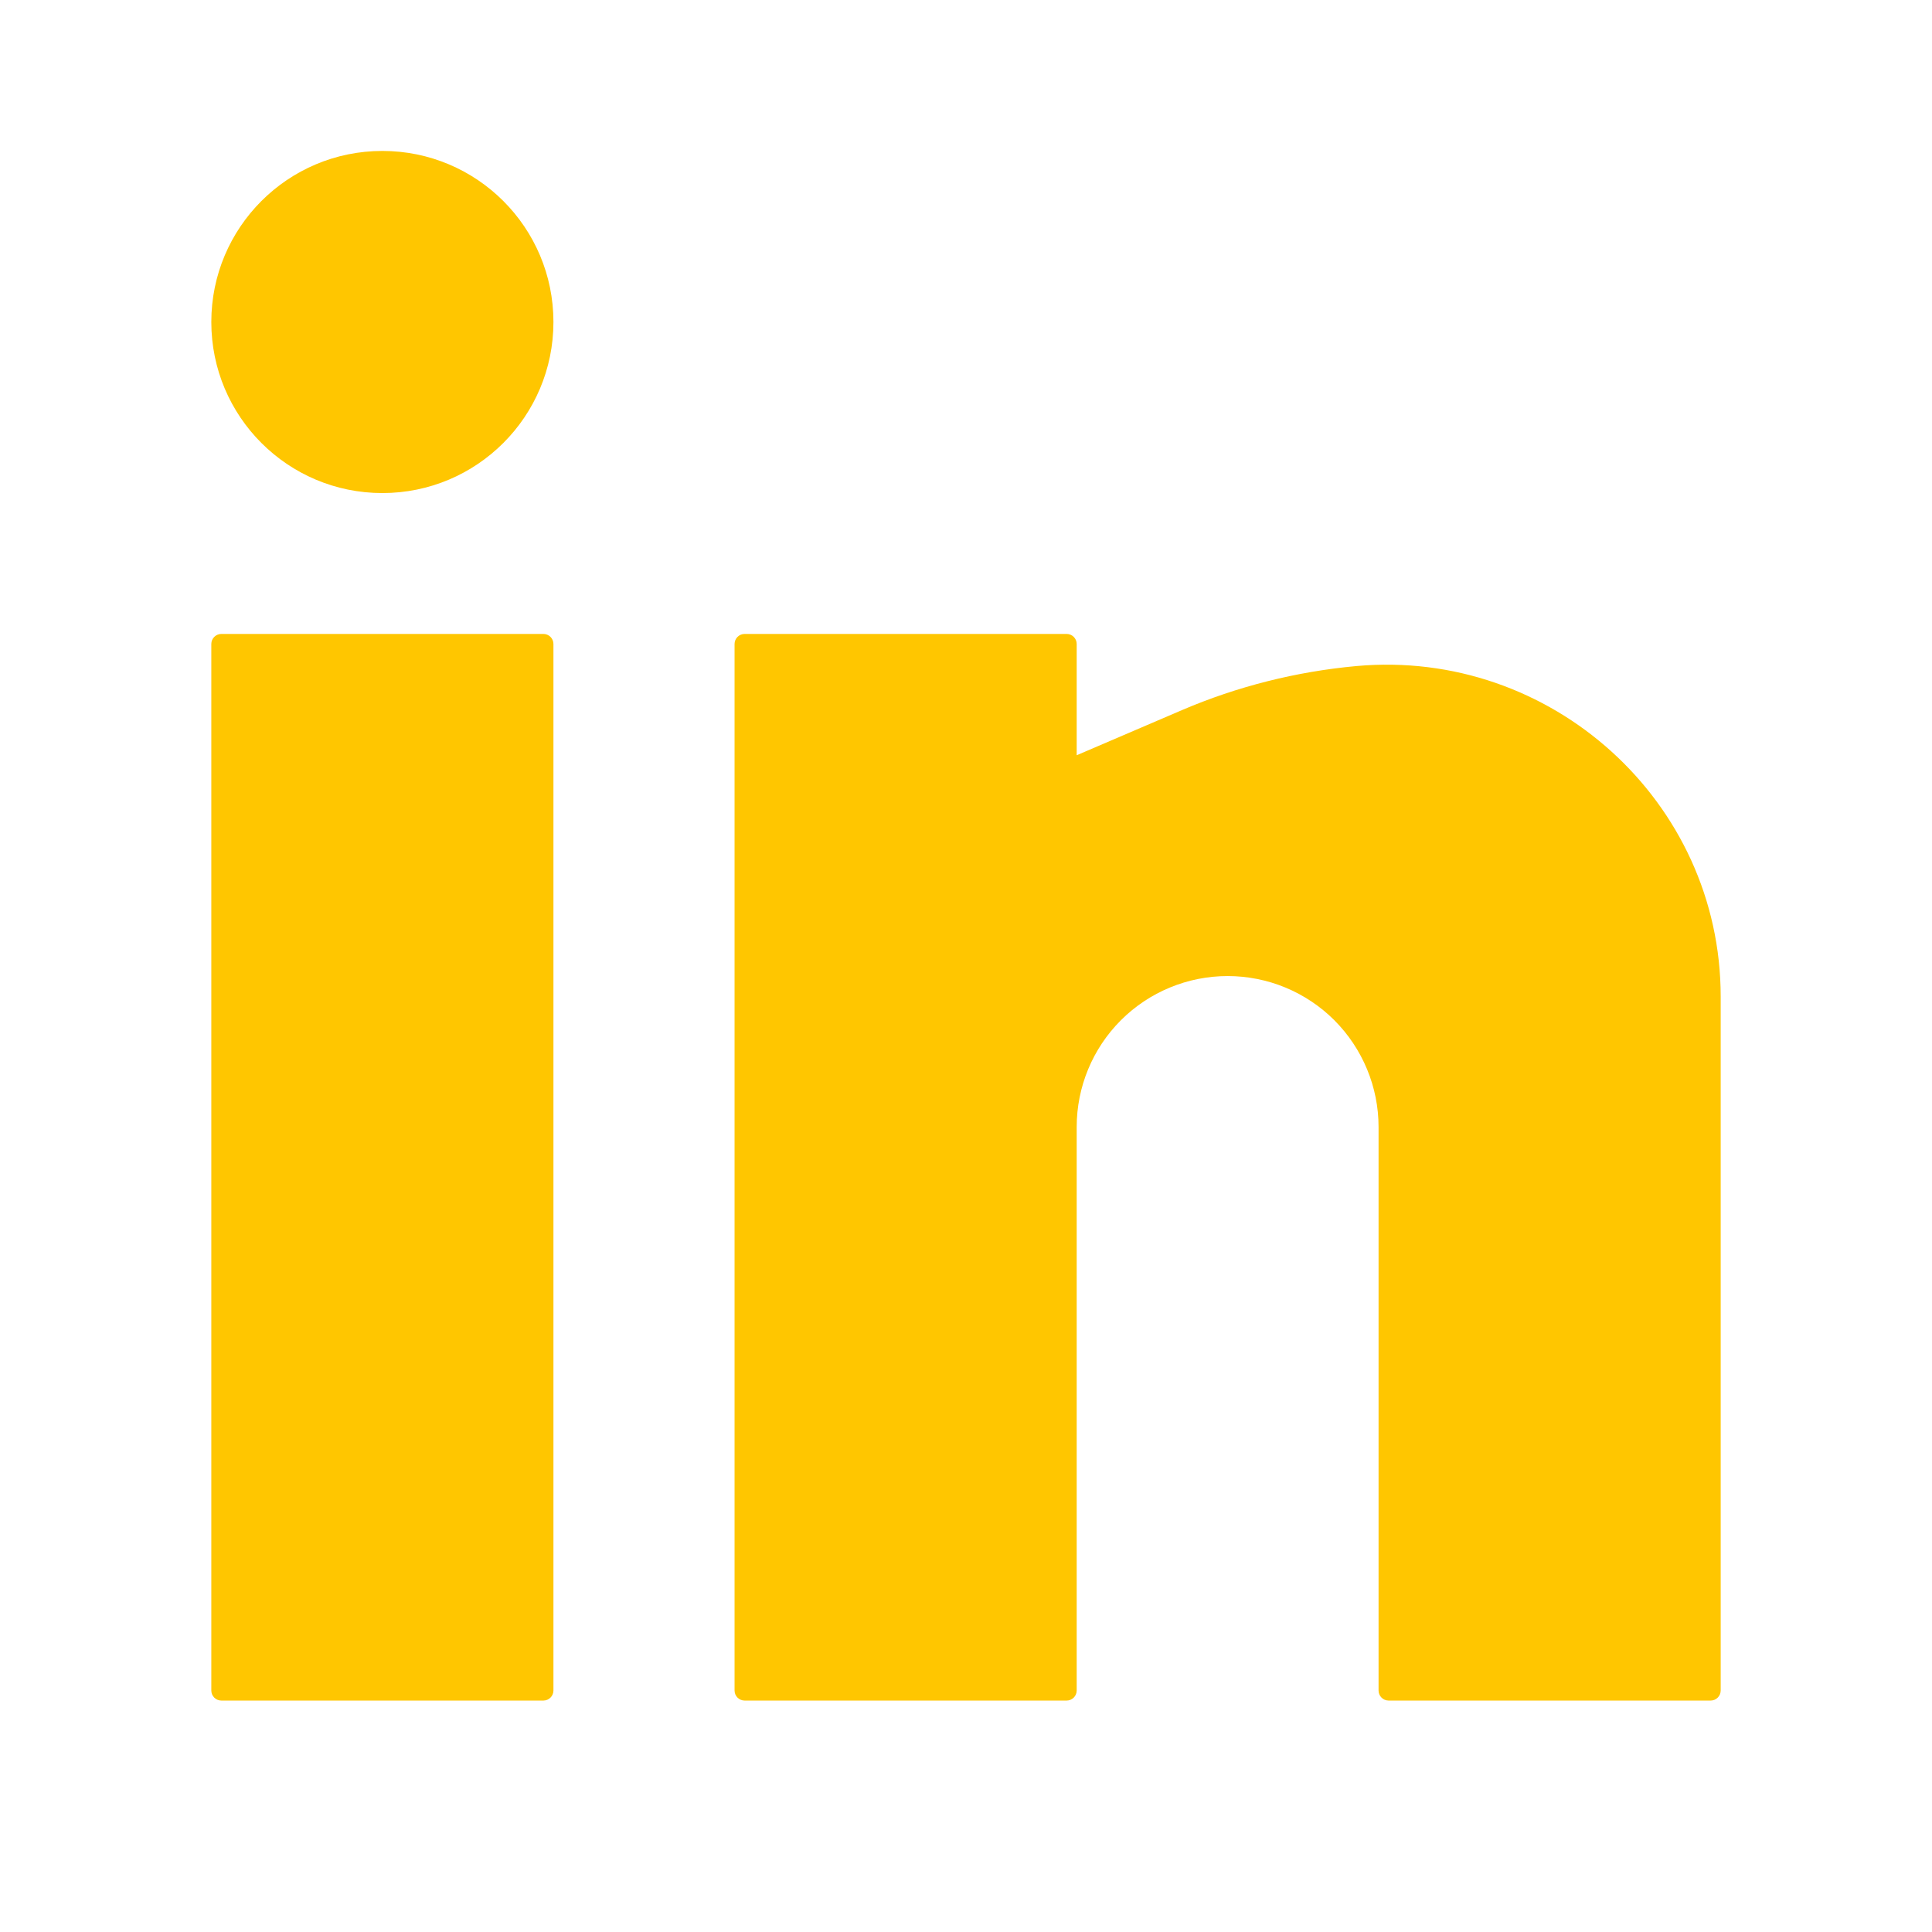
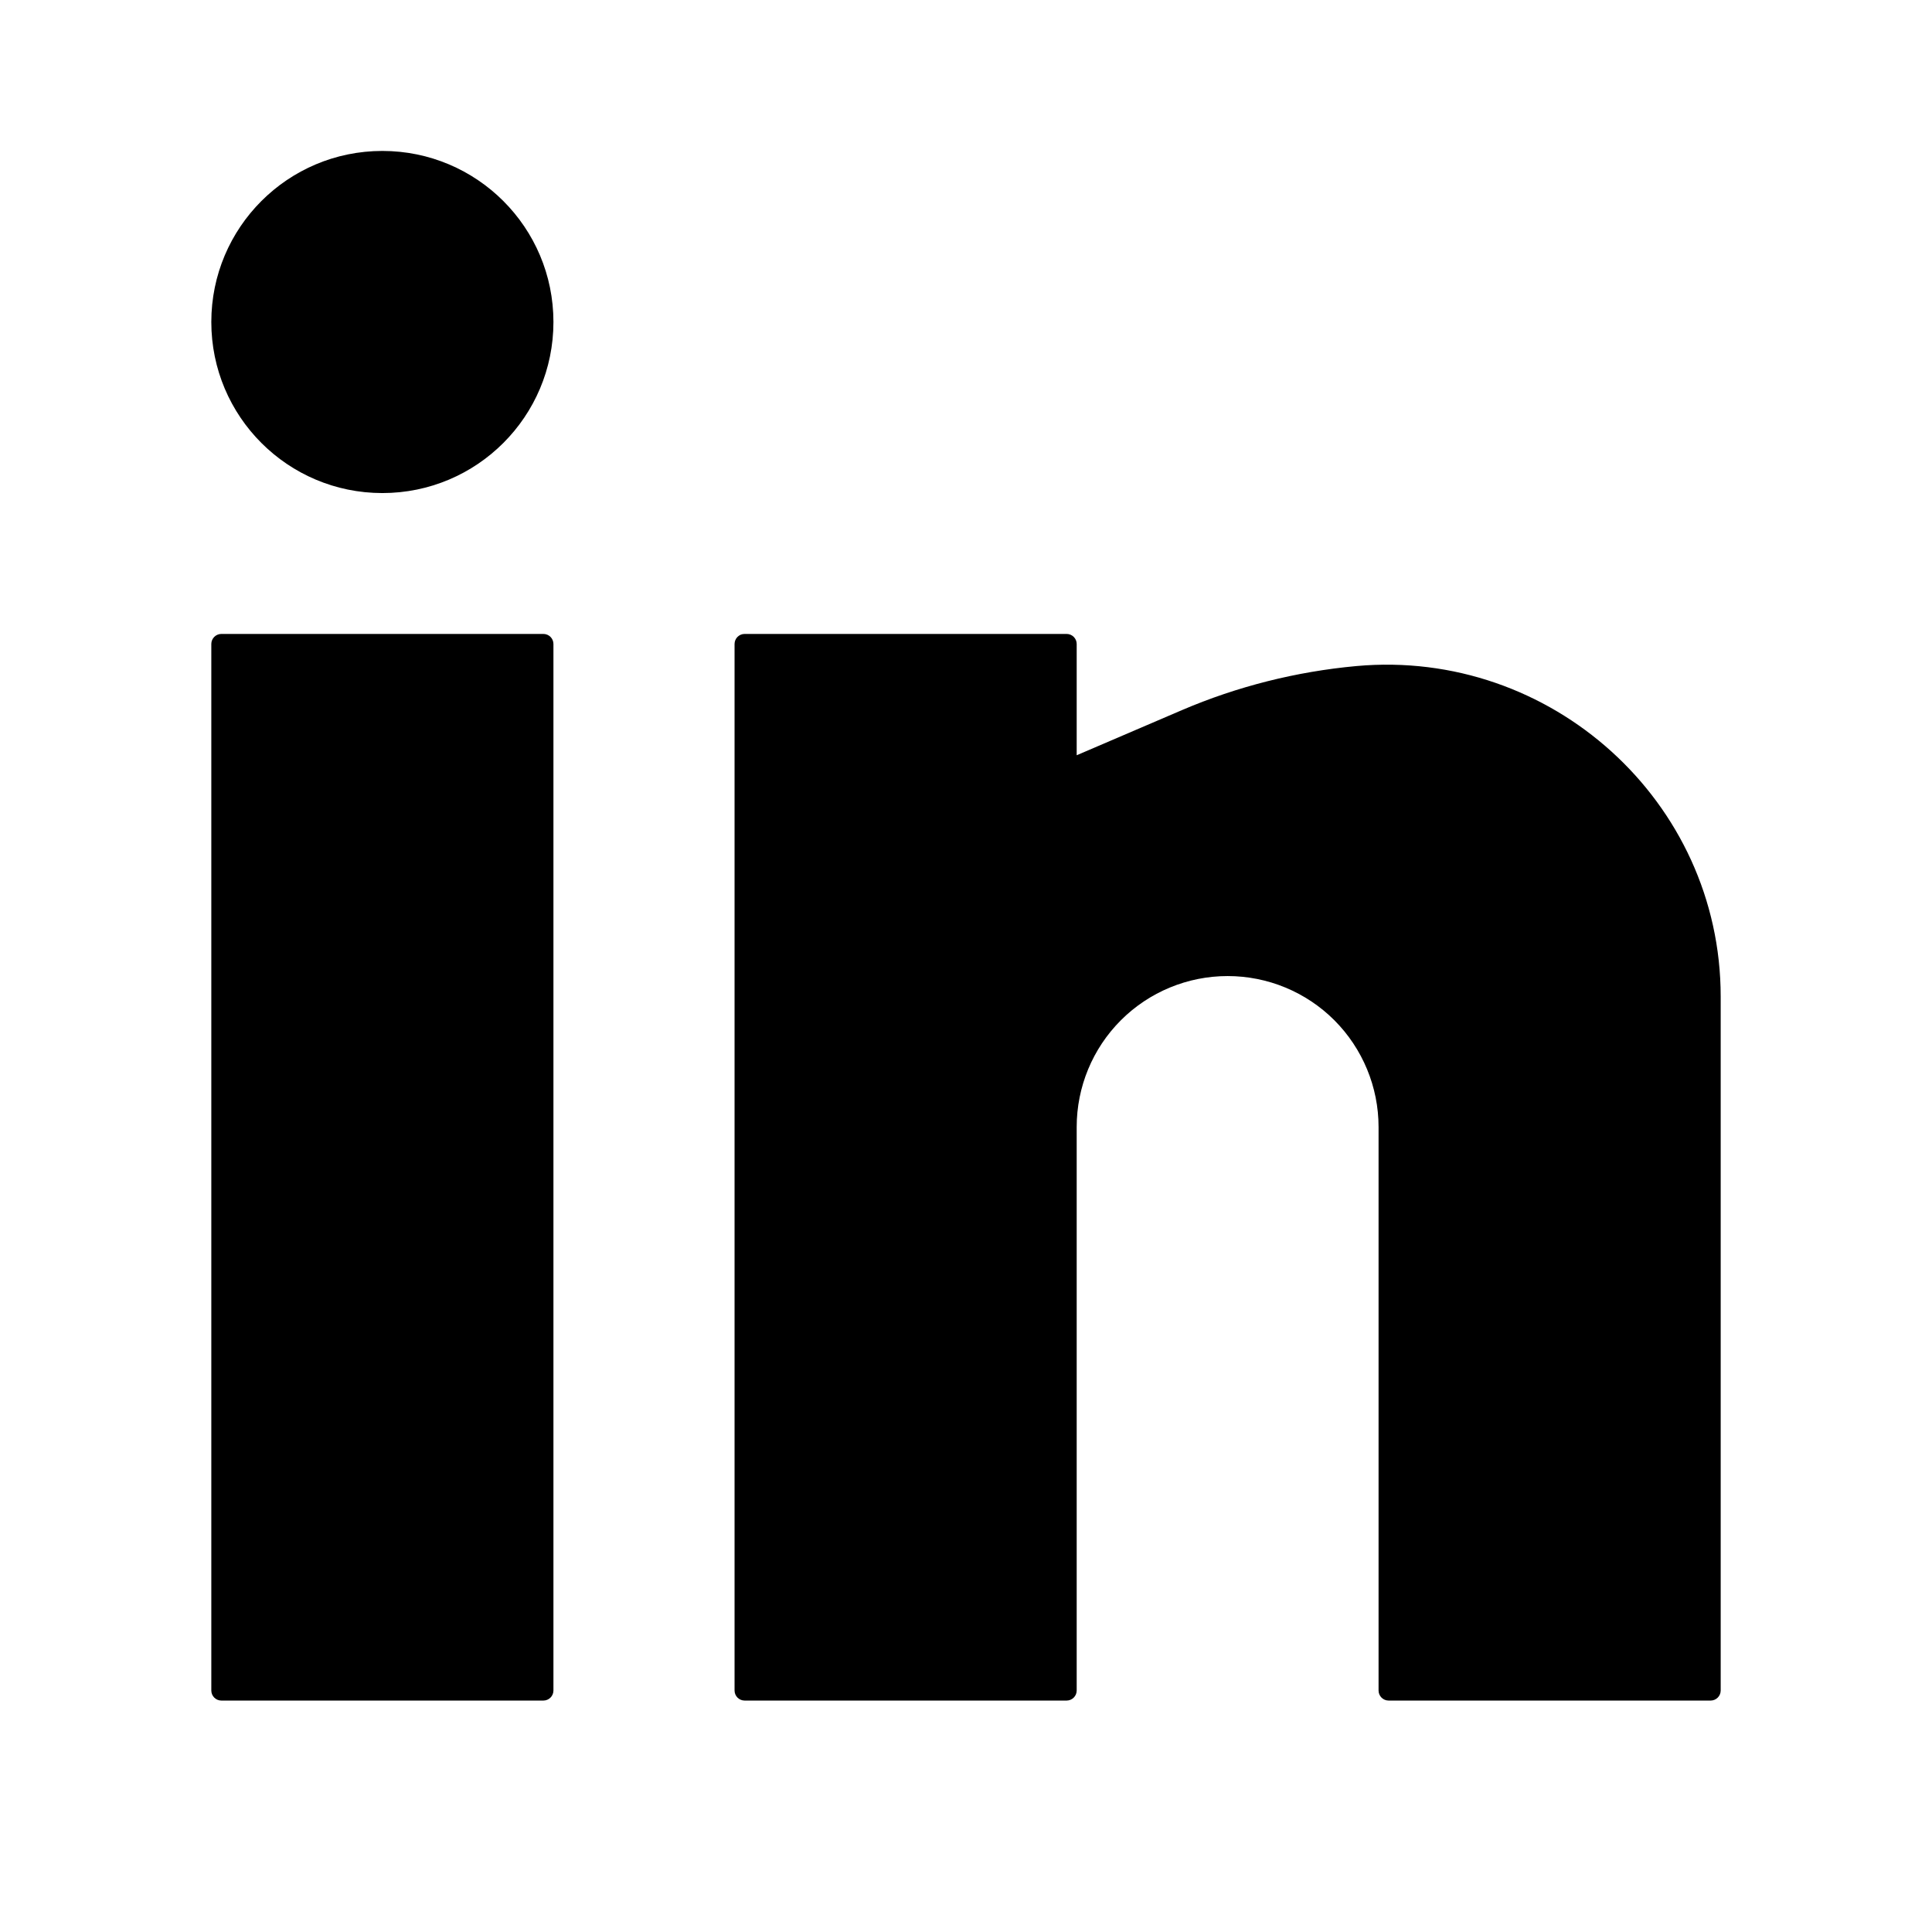
- <svg xmlns="http://www.w3.org/2000/svg" width="24" height="24" viewBox="0 0 24 24" fill="none">
-   <path d="M4.75 1.875C3.576 1.875 2.625 2.826 2.625 4C2.625 5.174 3.576 6.125 4.75 6.125C5.924 6.125 6.875 5.174 6.875 4C6.875 2.826 5.924 1.875 4.75 1.875Z" fill="#FFC600" />
-   <path d="M2.75 7.875C2.681 7.875 2.625 7.931 2.625 8V21C2.625 21.069 2.681 21.125 2.75 21.125H6.75C6.819 21.125 6.875 21.069 6.875 21V8C6.875 7.931 6.819 7.875 6.75 7.875H2.75Z" fill="#FFC600" />
-   <path d="M9.25 7.875C9.181 7.875 9.125 7.931 9.125 8V21C9.125 21.069 9.181 21.125 9.25 21.125H13.25C13.319 21.125 13.375 21.069 13.375 21V14C13.375 13.503 13.572 13.026 13.924 12.674C14.276 12.322 14.753 12.125 15.25 12.125C15.747 12.125 16.224 12.322 16.576 12.674C16.927 13.026 17.125 13.503 17.125 14V21C17.125 21.069 17.181 21.125 17.25 21.125H21.25C21.319 21.125 21.375 21.069 21.375 21V12.38C21.375 9.954 19.264 8.055 16.85 8.274C16.105 8.342 15.369 8.527 14.681 8.822L13.375 9.382V8C13.375 7.931 13.319 7.875 13.25 7.875H9.25Z" fill="#FFC600" />
+ <svg xmlns="http://www.w3.org/2000/svg" width="24" height="24" viewBox="0 0 24 24" fill="currentColor">
+   <path d="M4.75 1.875C3.576 1.875 2.625 2.826 2.625 4C2.625 5.174 3.576 6.125 4.75 6.125C5.924 6.125 6.875 5.174 6.875 4C6.875 2.826 5.924 1.875 4.75 1.875Z" />
+   <path d="M2.75 7.875C2.681 7.875 2.625 7.931 2.625 8V21C2.625 21.069 2.681 21.125 2.75 21.125H6.75C6.819 21.125 6.875 21.069 6.875 21V8C6.875 7.931 6.819 7.875 6.75 7.875H2.75Z" />
+   <path d="M9.25 7.875C9.181 7.875 9.125 7.931 9.125 8V21C9.125 21.069 9.181 21.125 9.25 21.125H13.25C13.319 21.125 13.375 21.069 13.375 21V14C13.375 13.503 13.572 13.026 13.924 12.674C14.276 12.322 14.753 12.125 15.25 12.125C15.747 12.125 16.224 12.322 16.576 12.674C16.927 13.026 17.125 13.503 17.125 14V21C17.125 21.069 17.181 21.125 17.25 21.125H21.25C21.319 21.125 21.375 21.069 21.375 21V12.38C21.375 9.954 19.264 8.055 16.85 8.274C16.105 8.342 15.369 8.527 14.681 8.822L13.375 9.382V8C13.375 7.931 13.319 7.875 13.25 7.875H9.25Z" />
</svg>
